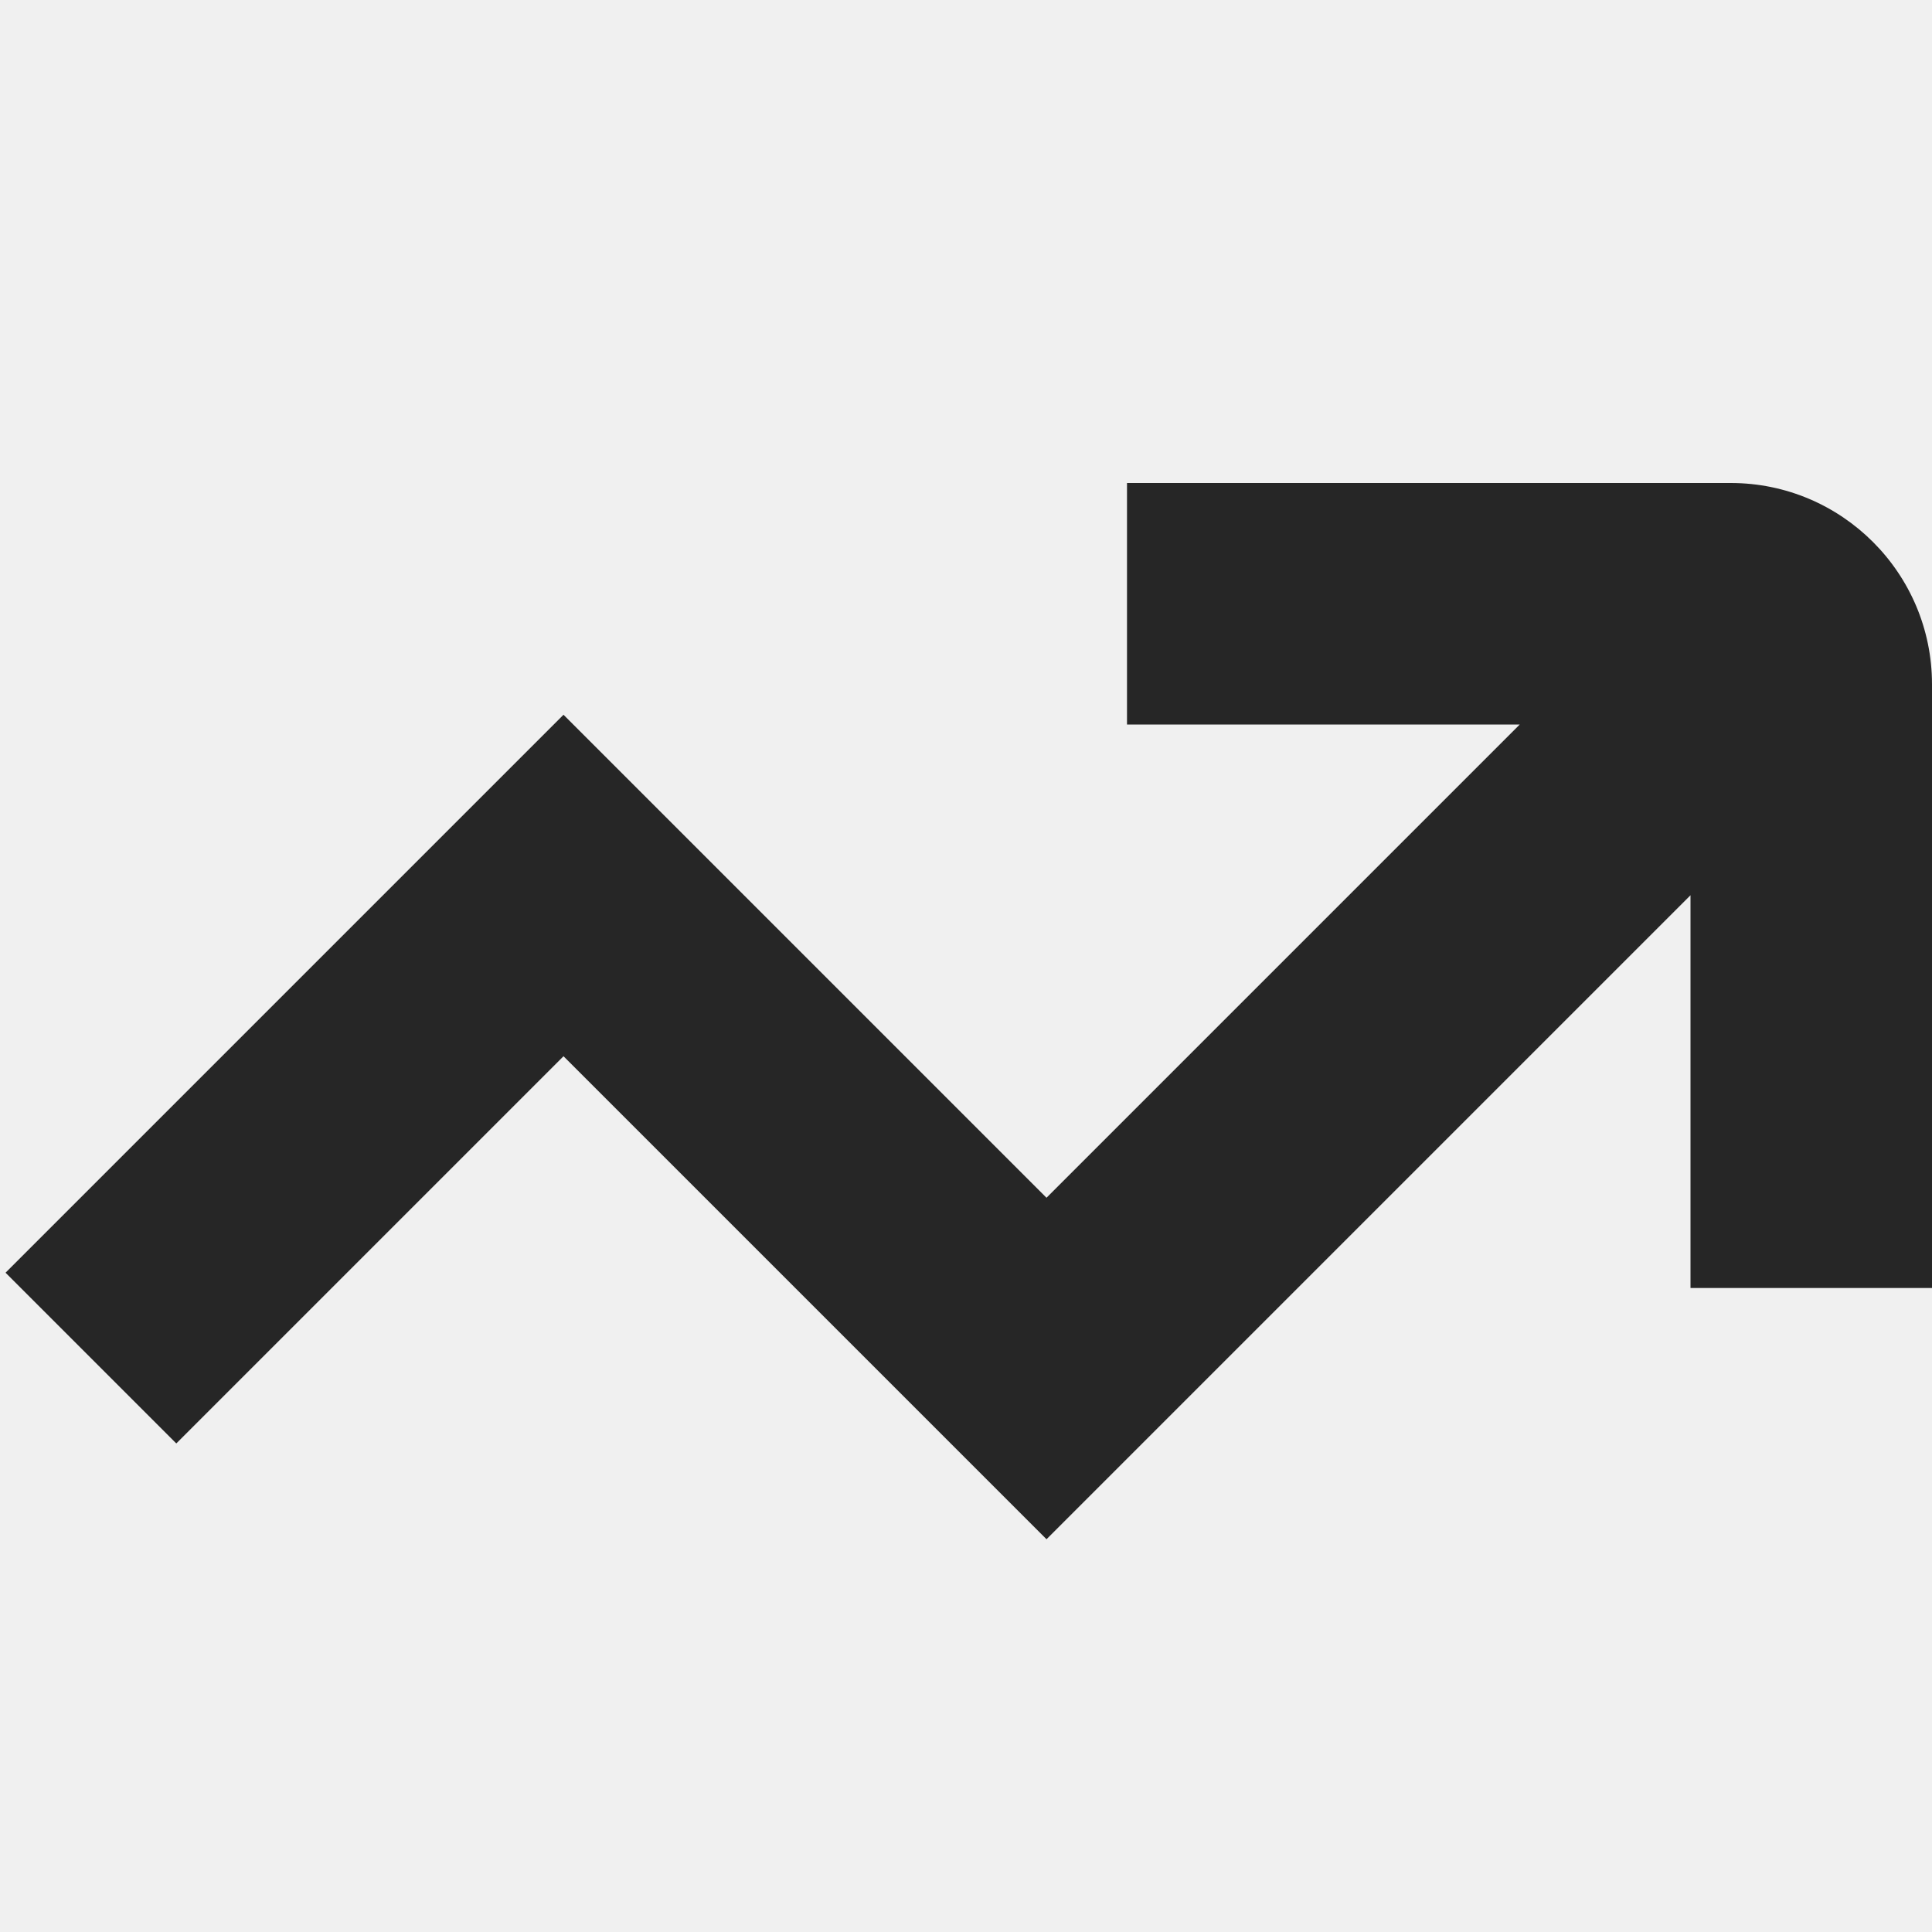
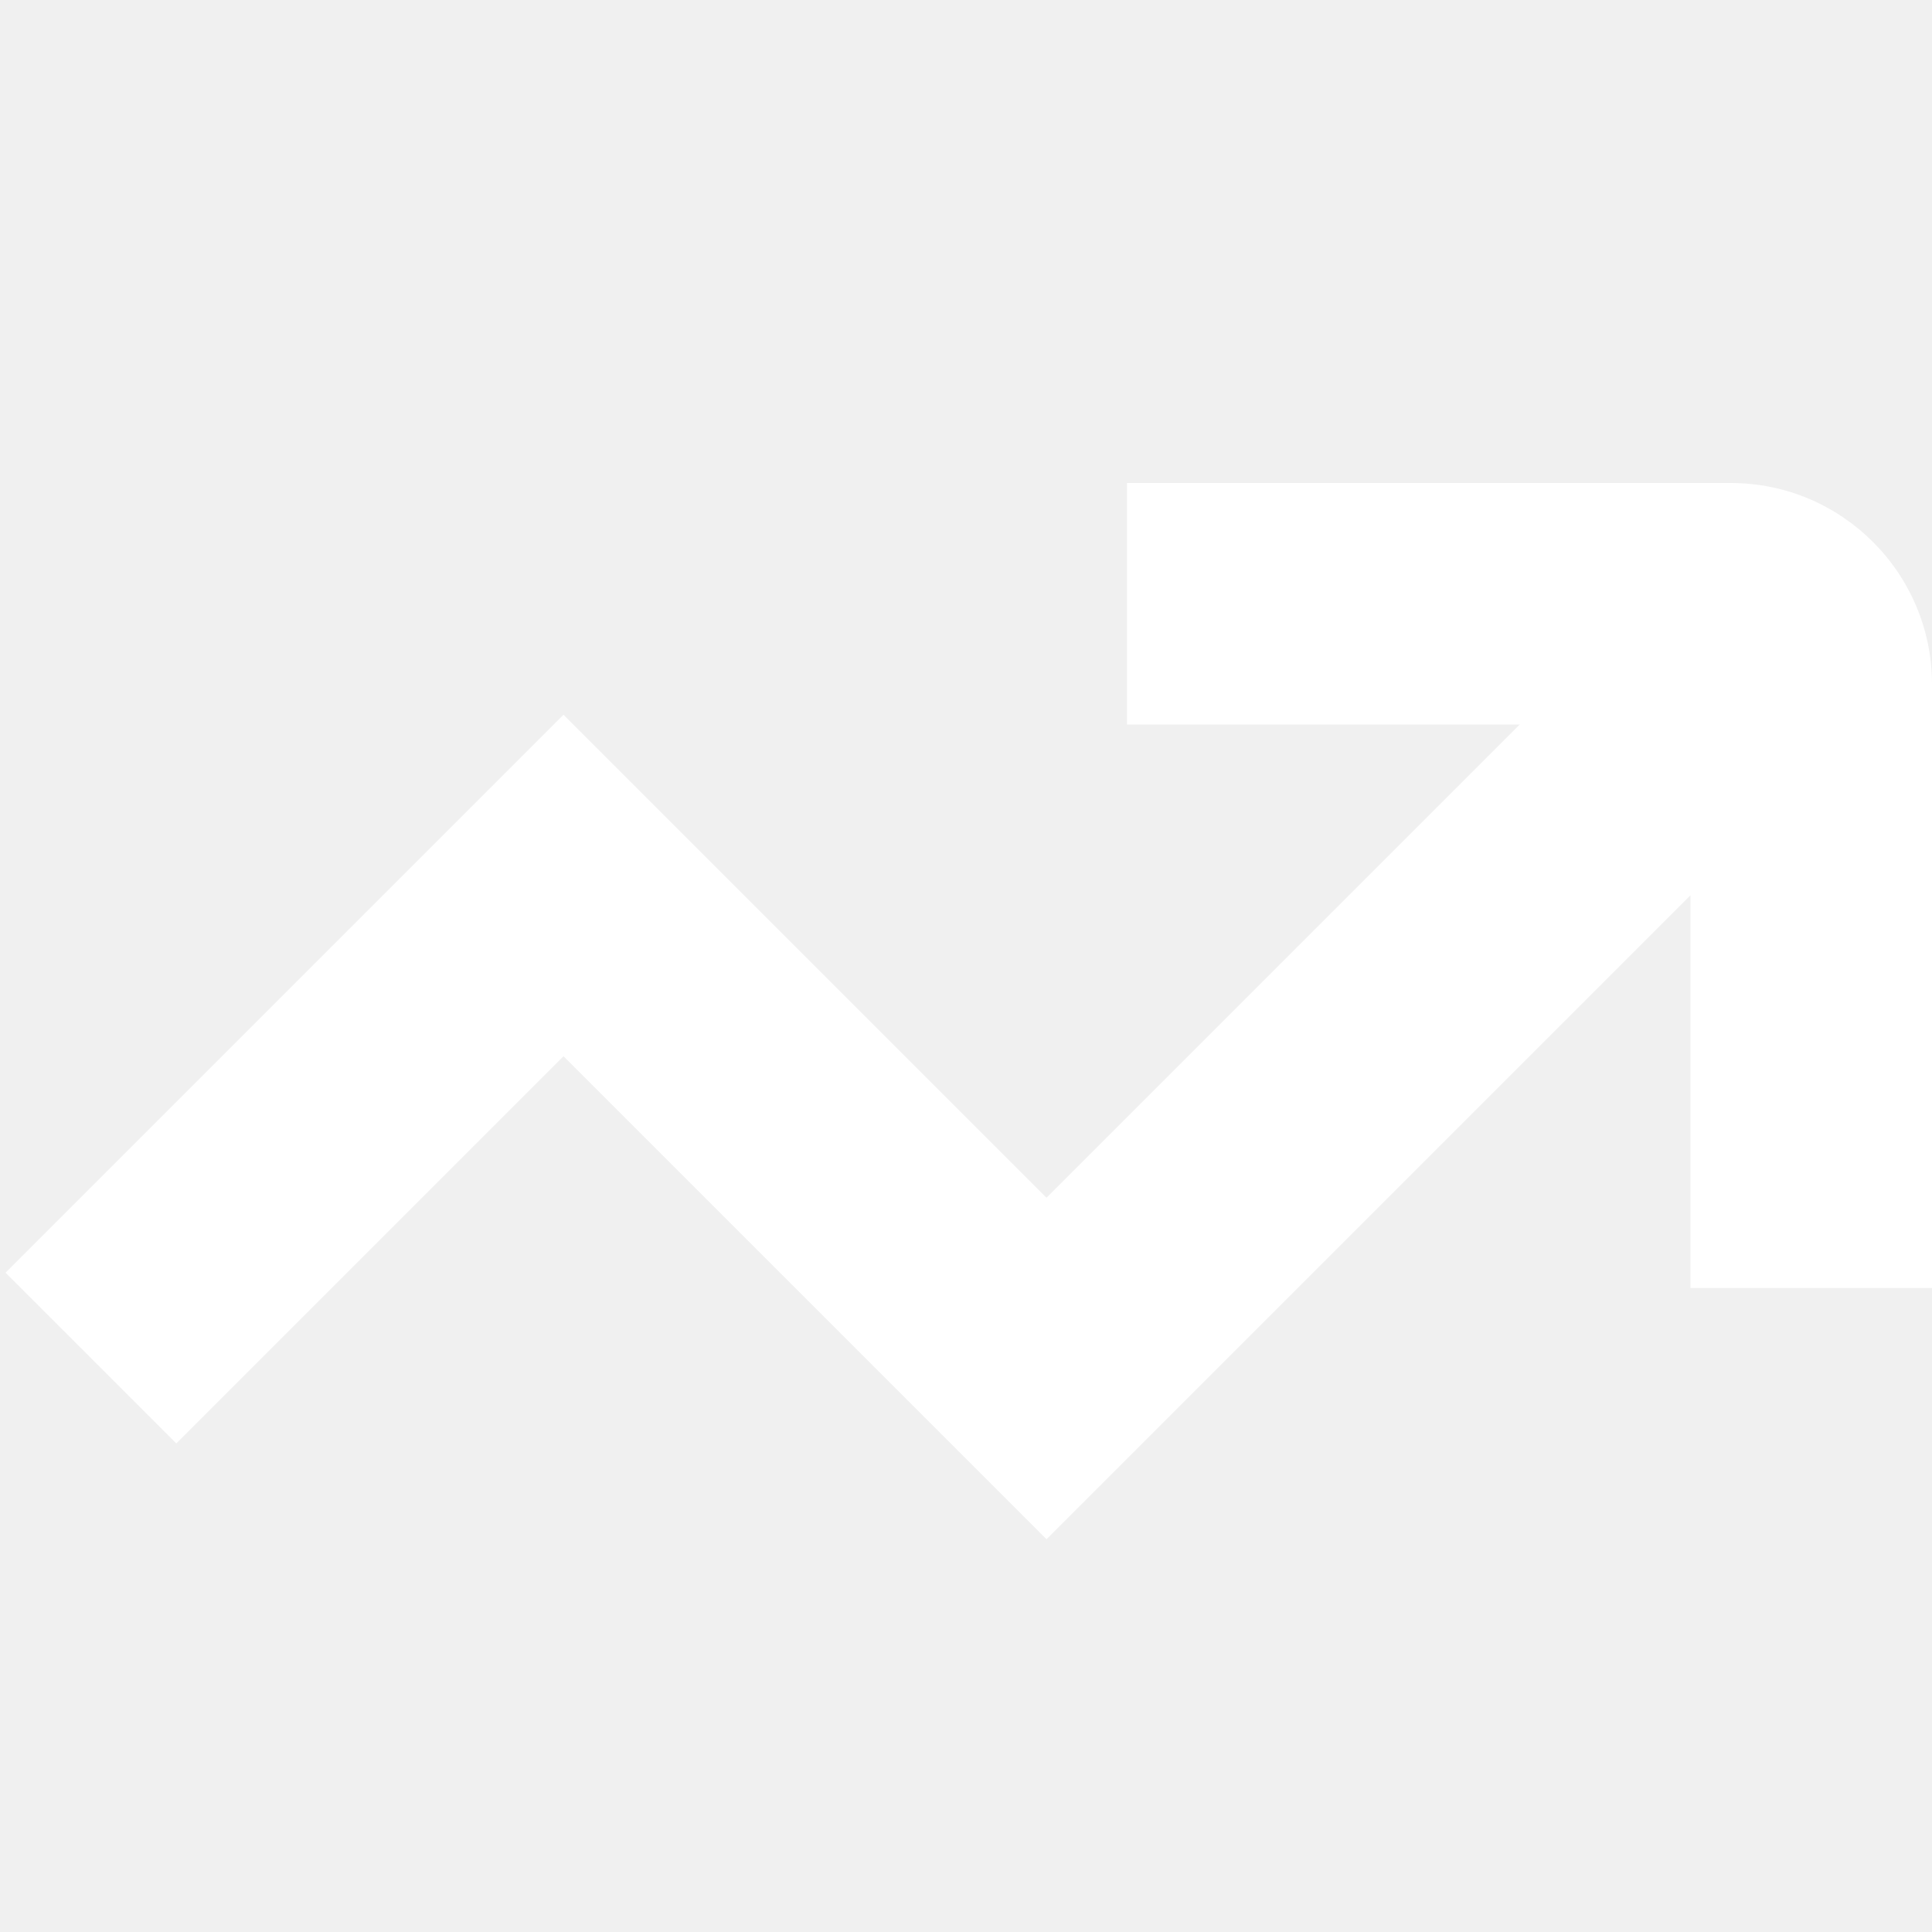
<svg xmlns="http://www.w3.org/2000/svg" version="1.1" width="512" height="512" x="0" y="0" viewBox="0 0 24 24" style="enable-background:new 0 0 512 512" xml:space="preserve" class="">
  <g>
-     <path d="M24 8.5V16h-3v-4.879l-8 8-6-6-4.81 4.81L.069 15.81 7 8.879l6 6L18.879 9H14V6h7.5C22.879 6 24 7.121 24 8.5Z" fill="#262626" opacity="1" data-original="#000000" />
+     <path d="M24 8.5V16h-3v-4.879l-8 8-6-6-4.81 4.81L.069 15.81 7 8.879l6 6L18.879 9H14V6h7.5C22.879 6 24 7.121 24 8.5Z" fill="#ffffff" opacity="1" data-original="#000000" />
  </g>
</svg>
